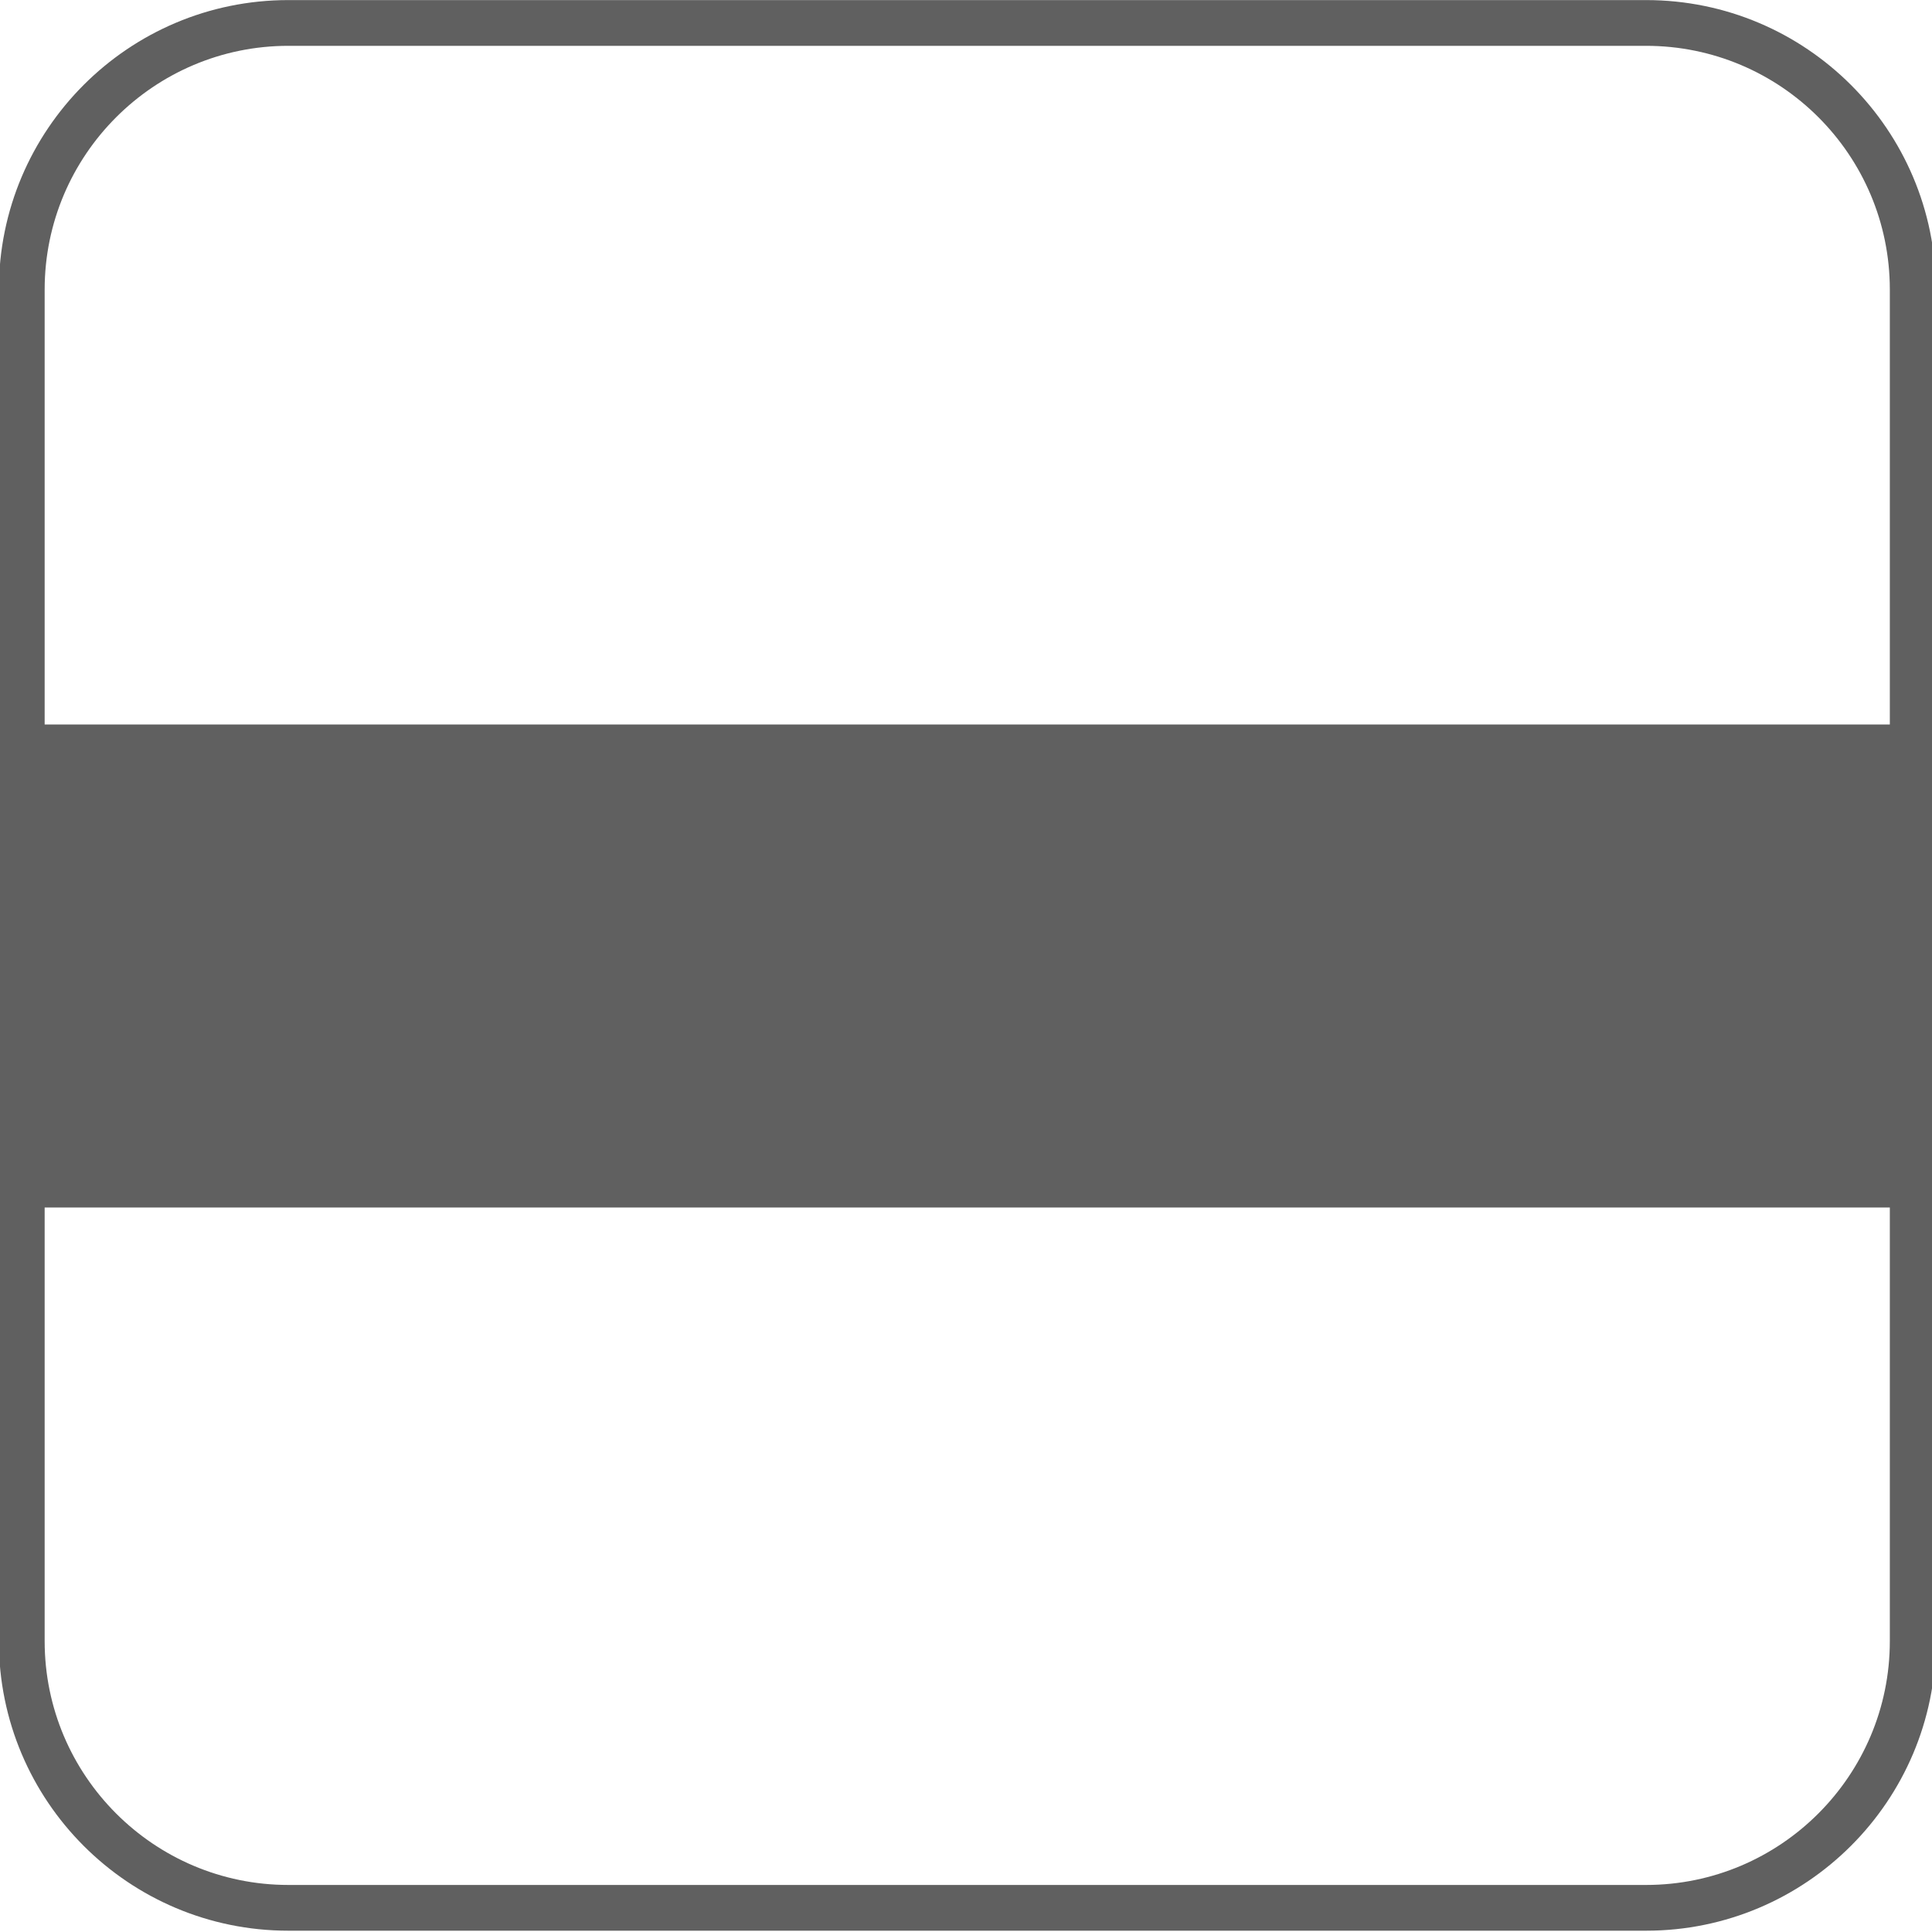
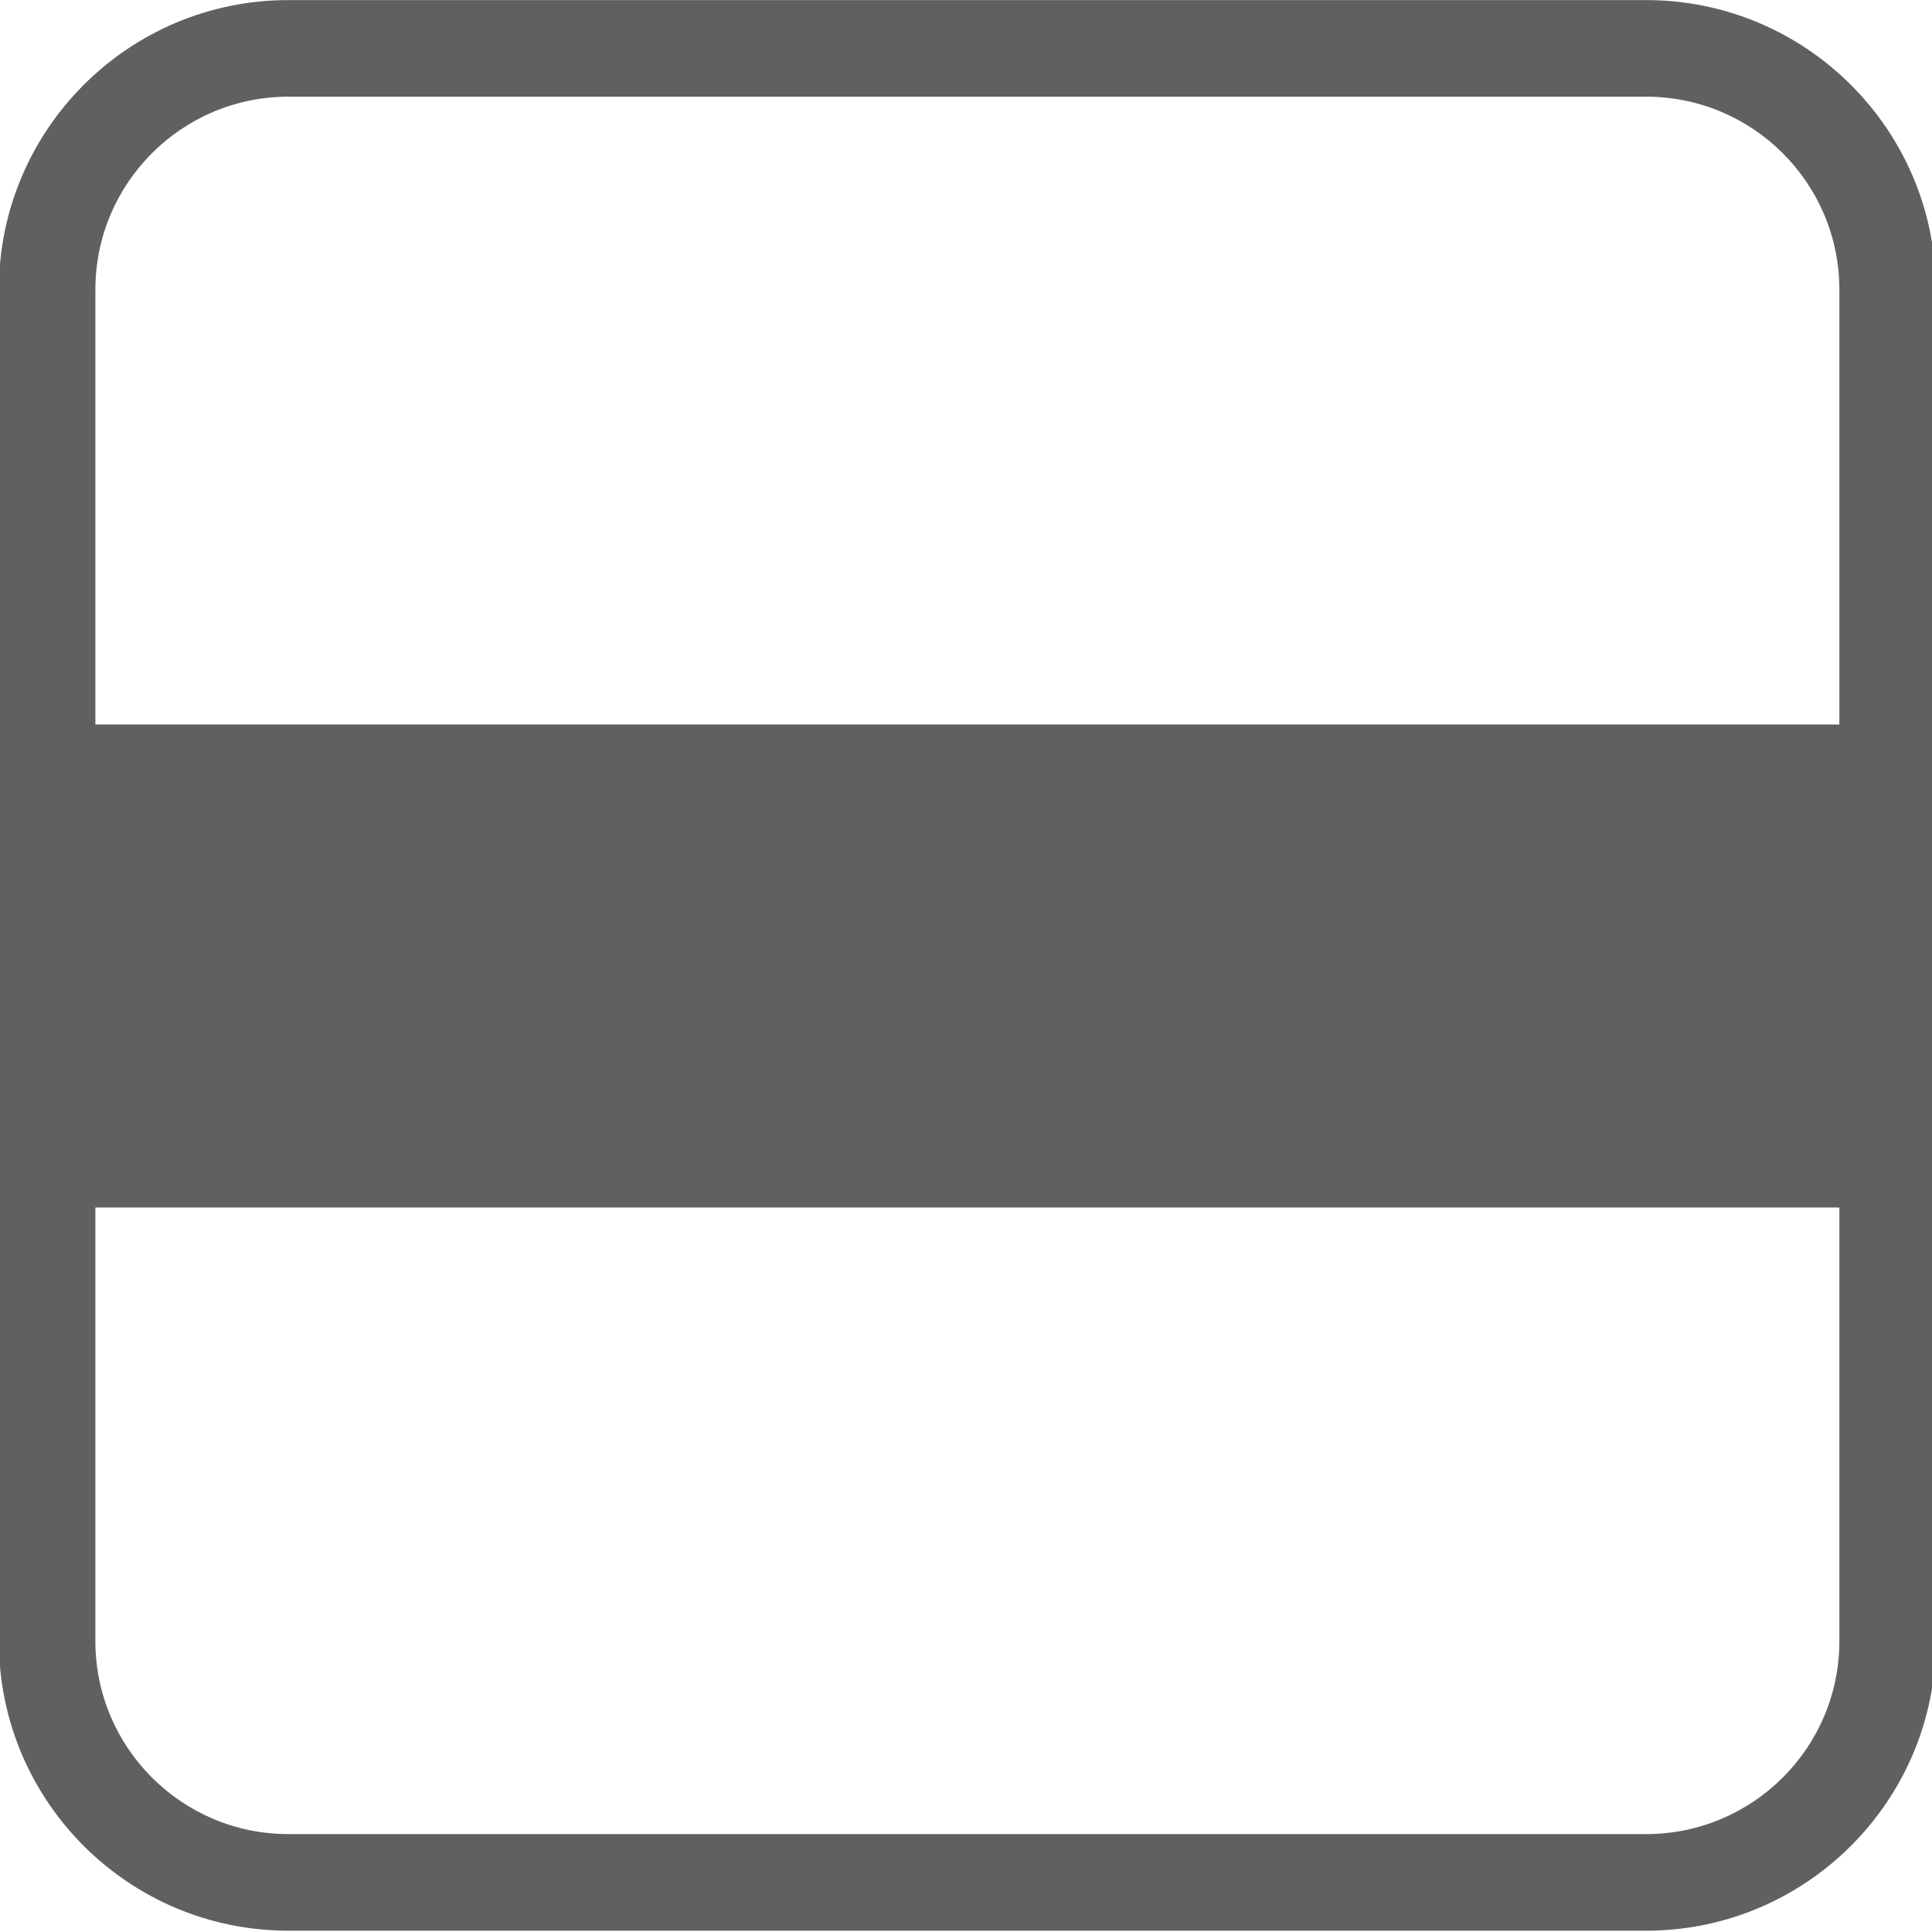
<svg xmlns="http://www.w3.org/2000/svg" width="100%" height="100%" viewBox="0 0 8 8" version="1.1" xml:space="preserve" style="fill-rule:evenodd;clip-rule:evenodd;stroke-linejoin:round;stroke-miterlimit:2;">
  <g transform="matrix(1,0,0,1,0,3)">
-     <rect x="0" y="0" width="8" height="2" style="fill:rgb(96,96,96)" />
+     <rect x="0" y="0" width="8" height="2" style="fill:rgb(96,96,96);" />
    <g transform="matrix(1.07703,0,0,1.05814,-0.0218661,-3.02187)">
-       <path d="M7.463,1.154L7.463,6.443C7.463,7.068 6.964,7.576 6.349,7.576L1.129,7.576C0.514,7.576 0.016,7.068 0.016,6.443L0.016,1.154C0.016,0.529 0.514,0.021 1.129,0.021L6.349,0.021C6.964,0.021 7.463,0.529 7.463,1.154ZM7.286,1.154C7.286,0.627 6.866,0.2 6.349,0.2L1.129,0.2C0.612,0.2 0.192,0.628 0.192,1.154L0.192,6.443C0.192,6.969 0.612,7.397 1.129,7.397L6.349,7.397C6.866,7.397 7.286,6.969 7.286,6.443L7.286,1.154Z" style="fill:rgb(96,96,96)" />
+       <path d="M7.463,1.154L7.463,6.443C7.463,7.068 6.964,7.576 6.349,7.576L1.129,7.576C0.514,7.576 0.016,7.068 0.016,6.443L0.016,1.154C0.016,0.529 0.514,0.021 1.129,0.021L6.349,0.021C6.964,0.021 7.463,0.529 7.463,1.154ZM7.092,1.154C7.092,0.737 6.759,0.399 6.349,0.399L1.129,0.399C0.719,0.399 0.387,0.738 0.387,1.154L0.387,6.443C0.387,6.859 0.719,7.198 1.129,7.198L6.349,7.198C6.759,7.198 7.092,6.86 7.092,6.443L7.092,1.154Z" style="fill:rgb(96,96,96);" />
    </g>
  </g>
</svg>
